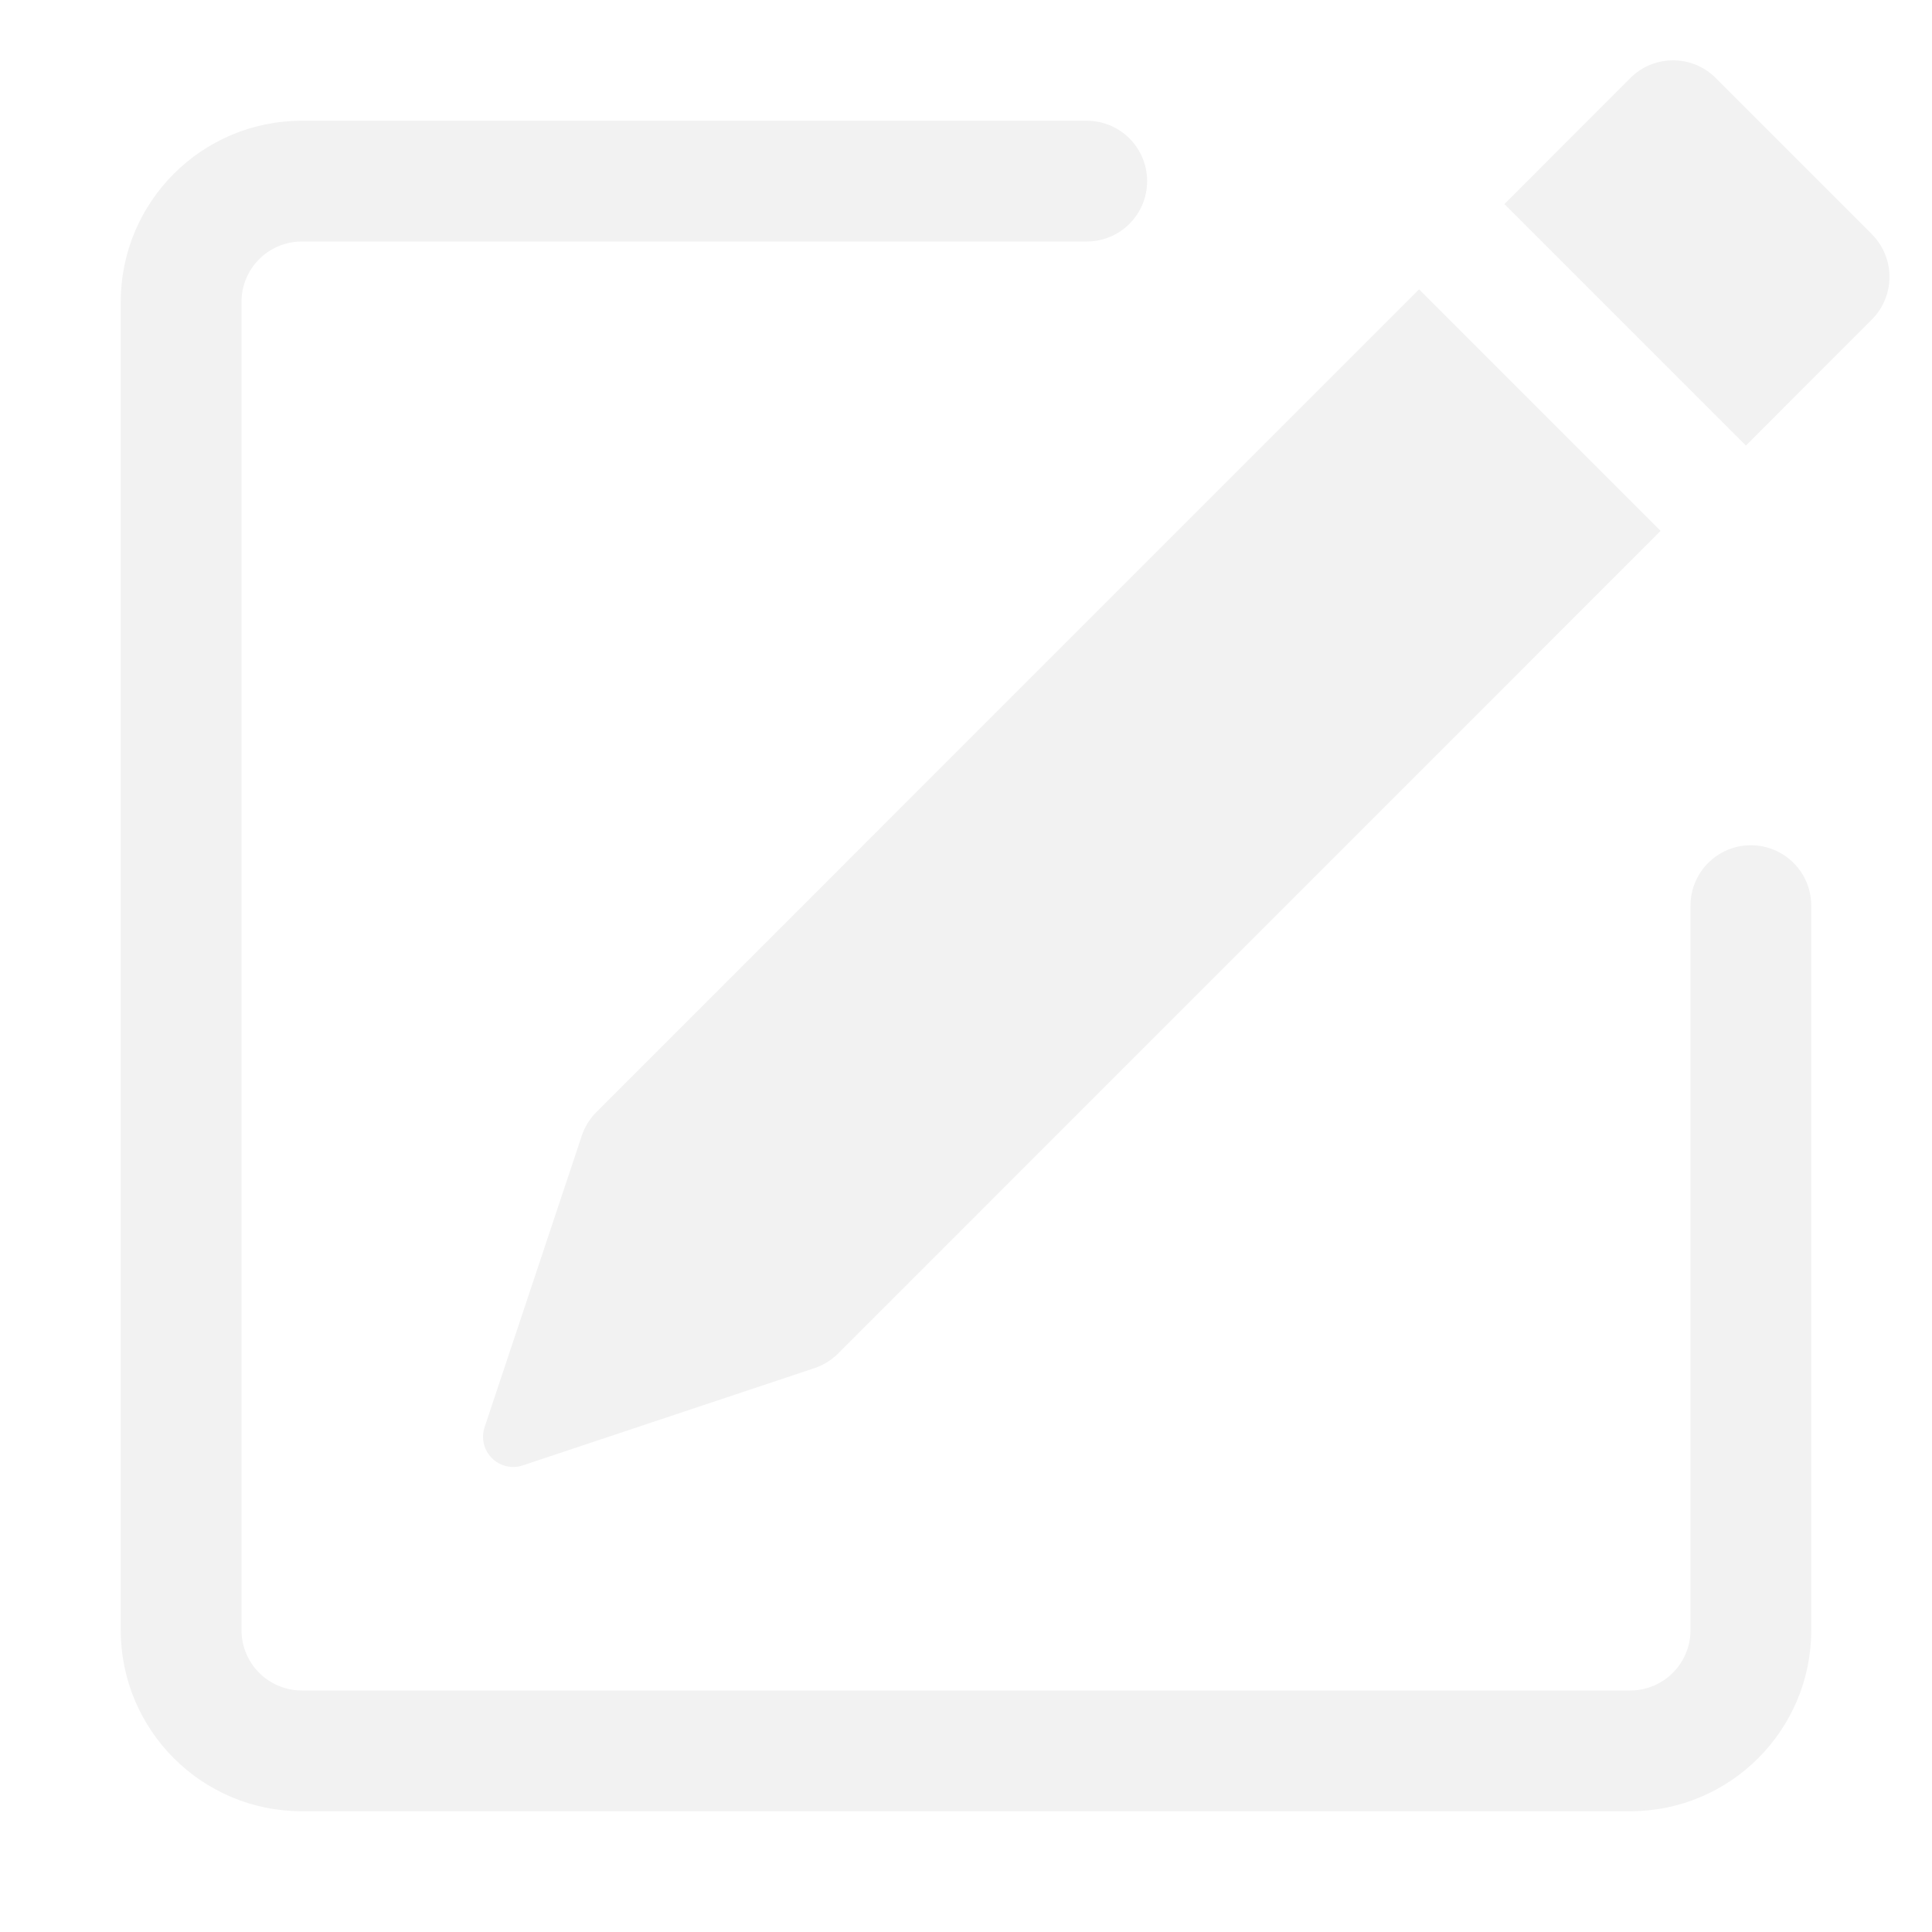
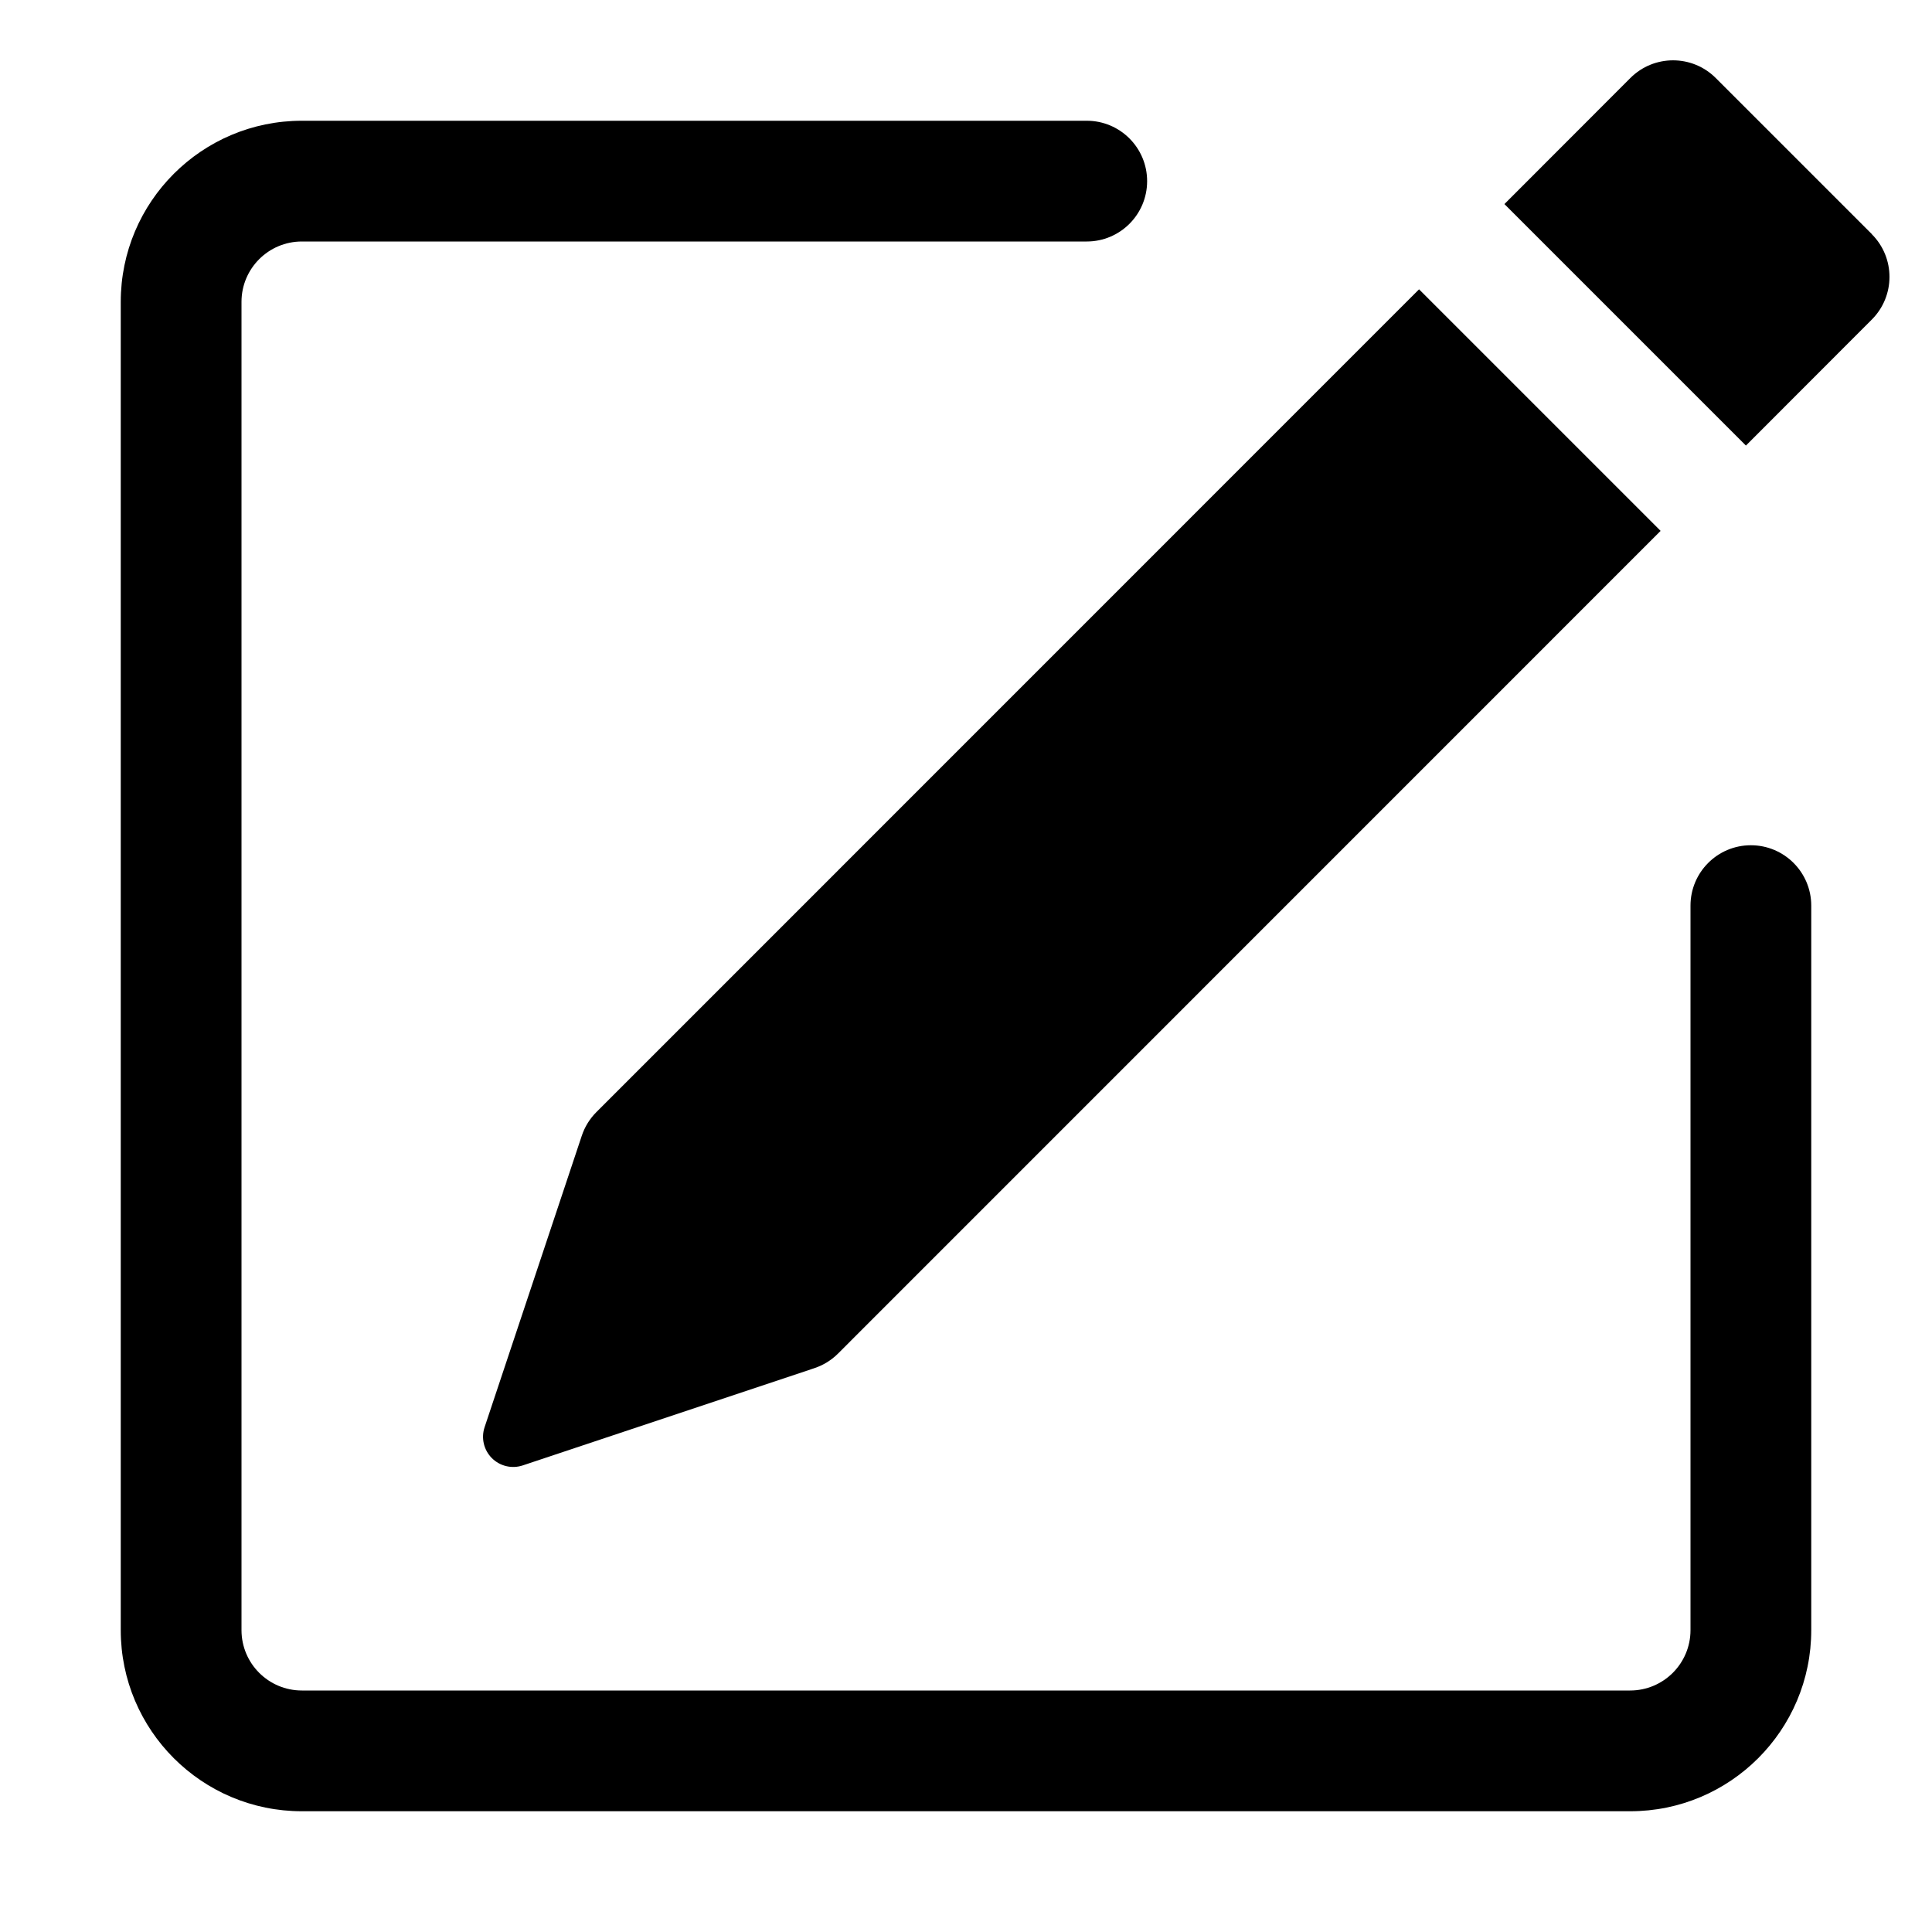
- <svg xmlns="http://www.w3.org/2000/svg" width="25" height="25" fill="#f2f2f2" class="bi bi-pencil-square" viewBox="0 0 16 16">
+ <svg xmlns="http://www.w3.org/2000/svg" width="25" height="25" fill="#000000" class="bi bi-pencil-square" viewBox="0 0 16 16">
  <path d="M15.502 1.94a.5.5 0 0 1 0 .706L14.459 3.69l-2-2L13.502.646a.5.5 0 0 1 .707 0l1.293 1.293zm-1.75 2.456-2-2L4.939 9.21a.5.5 0 0 0-.121.196l-.805 2.414a.25.25 0 0 0 .316.316l2.414-.805a.5.5 0 0 0 .196-.12l6.813-6.814z" />
  <path fill-rule="evenodd" d="M1 13.5A1.5 1.5 0 0 0 2.5 15h11a1.5 1.5 0 0 0 1.5-1.5v-6a.5.5 0 0 0-1 0v6a.5.5 0 0 1-.5.5h-11a.5.5 0 0 1-.5-.5v-11a.5.5 0 0 1 .5-.5H9a.5.5 0 0 0 0-1H2.5A1.5 1.5 0 0 0 1 2.5v11z" />
</svg>
